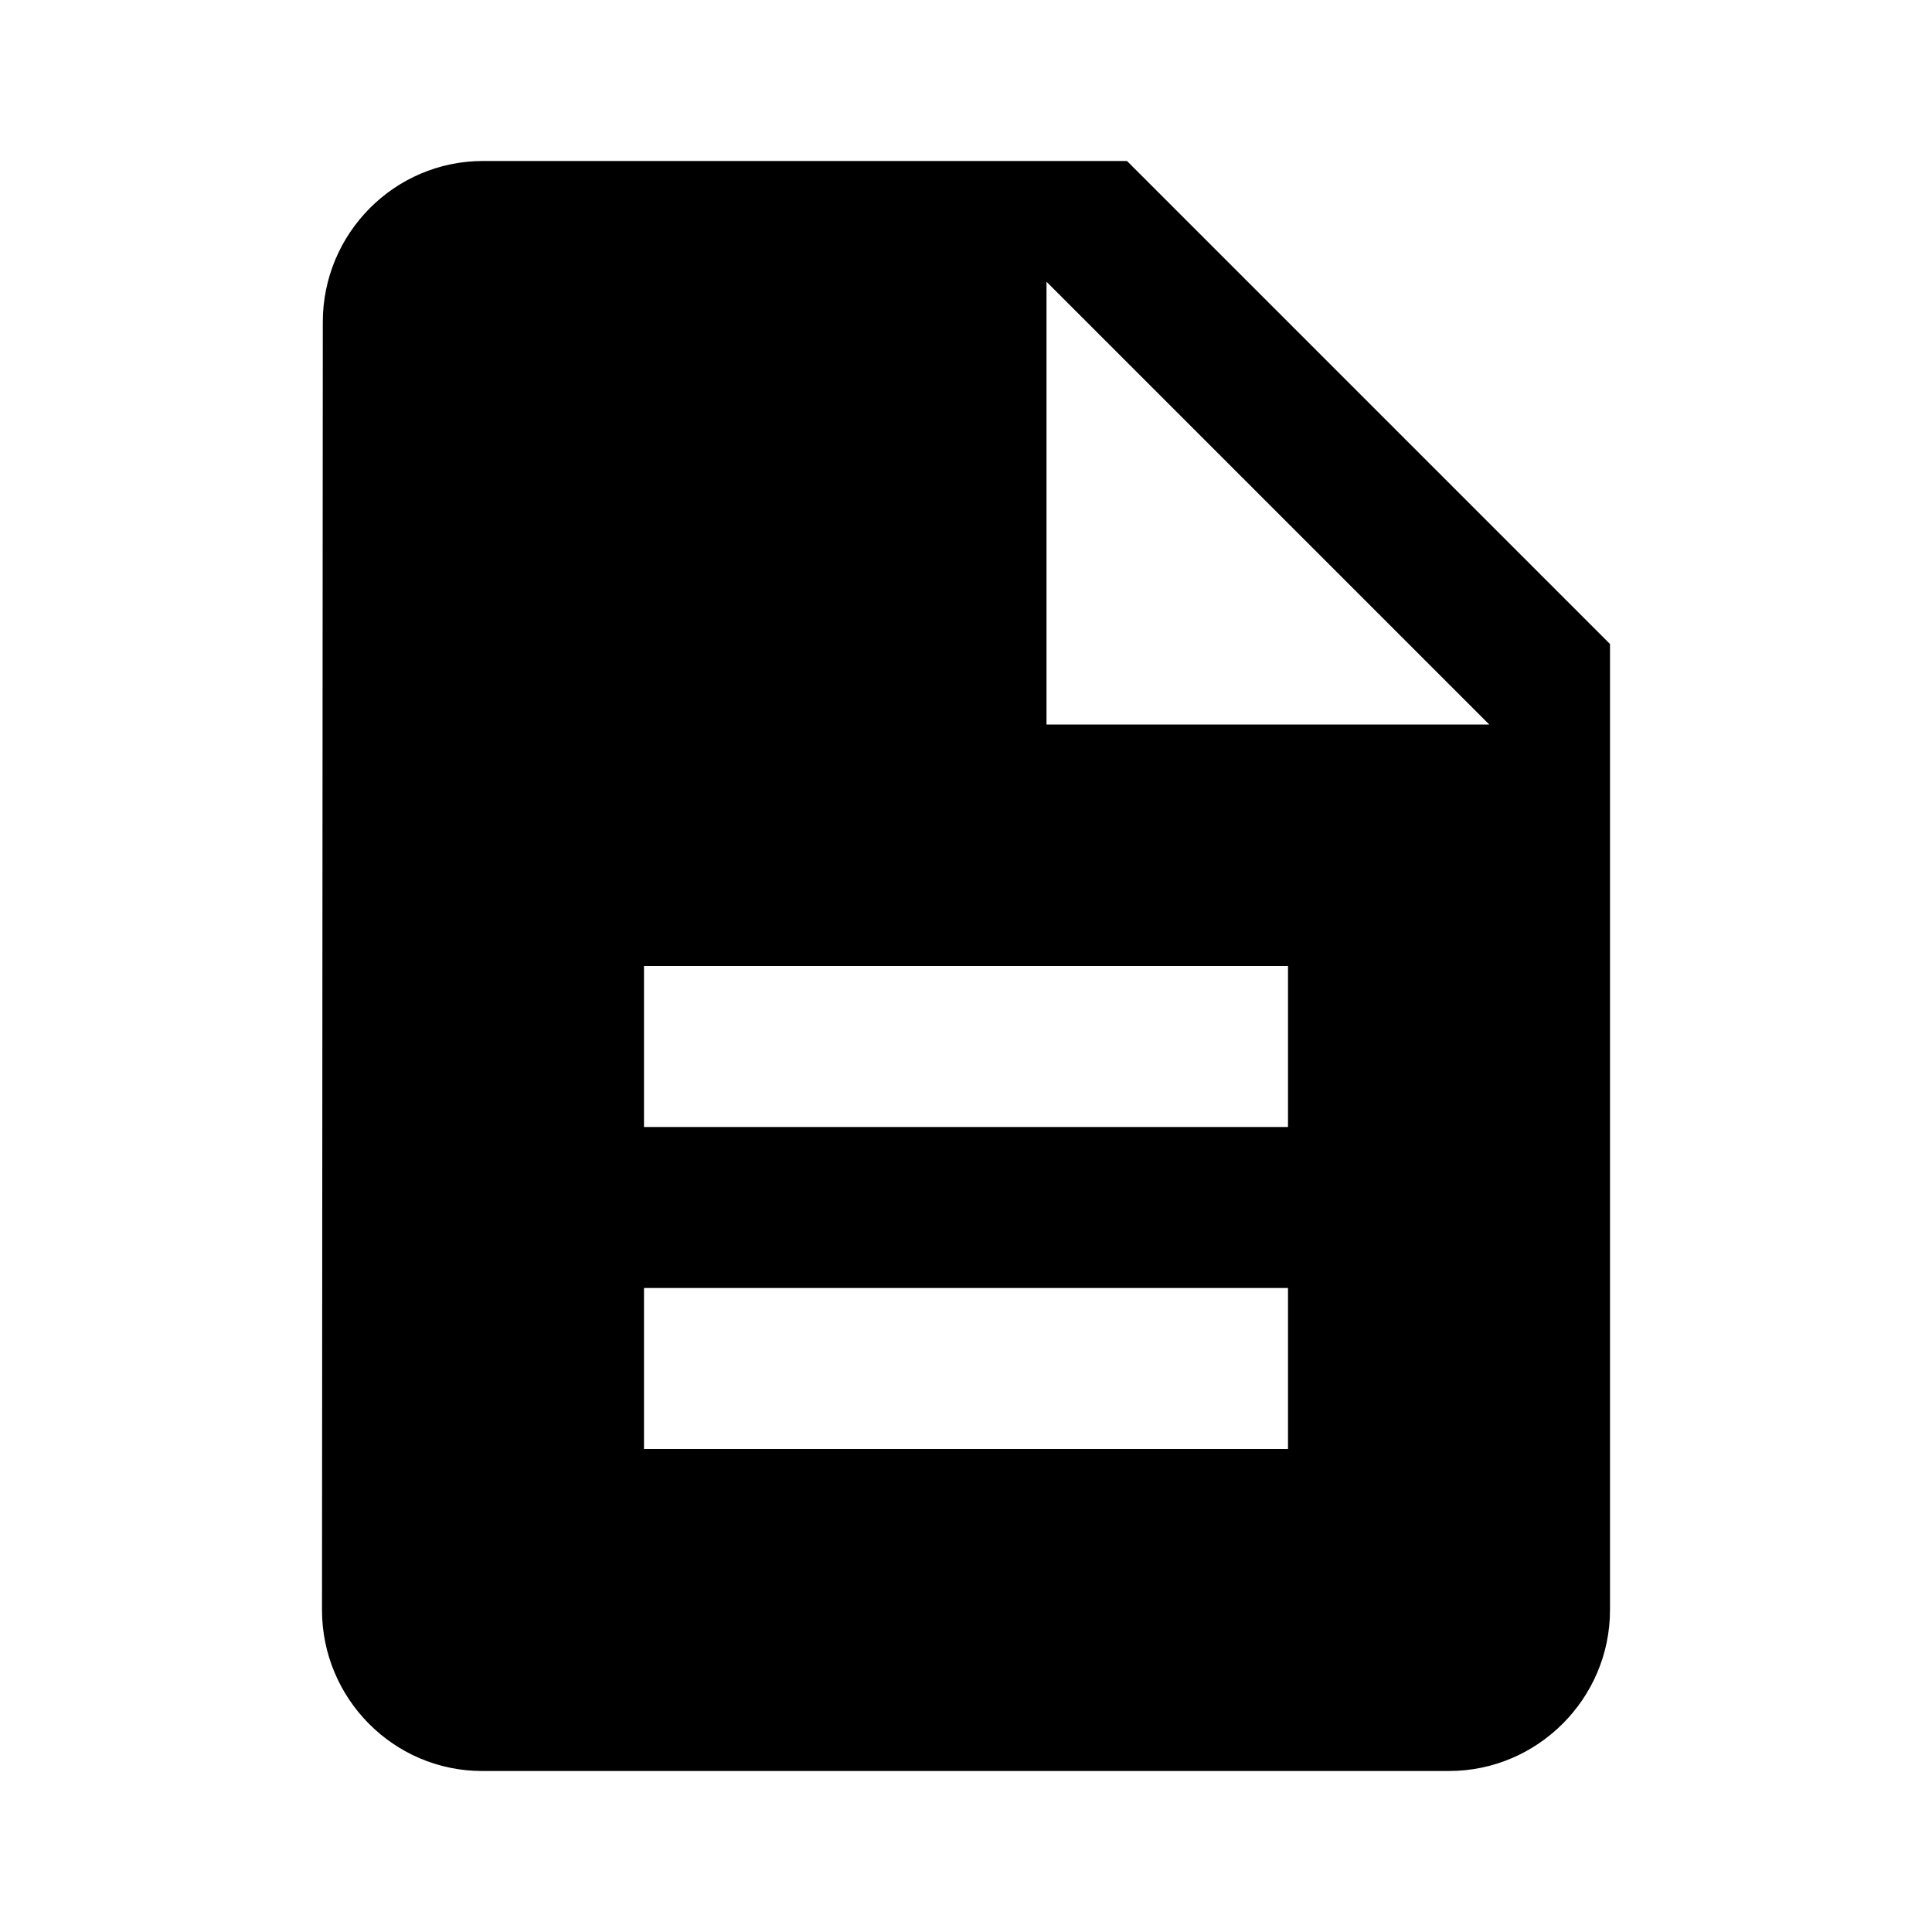
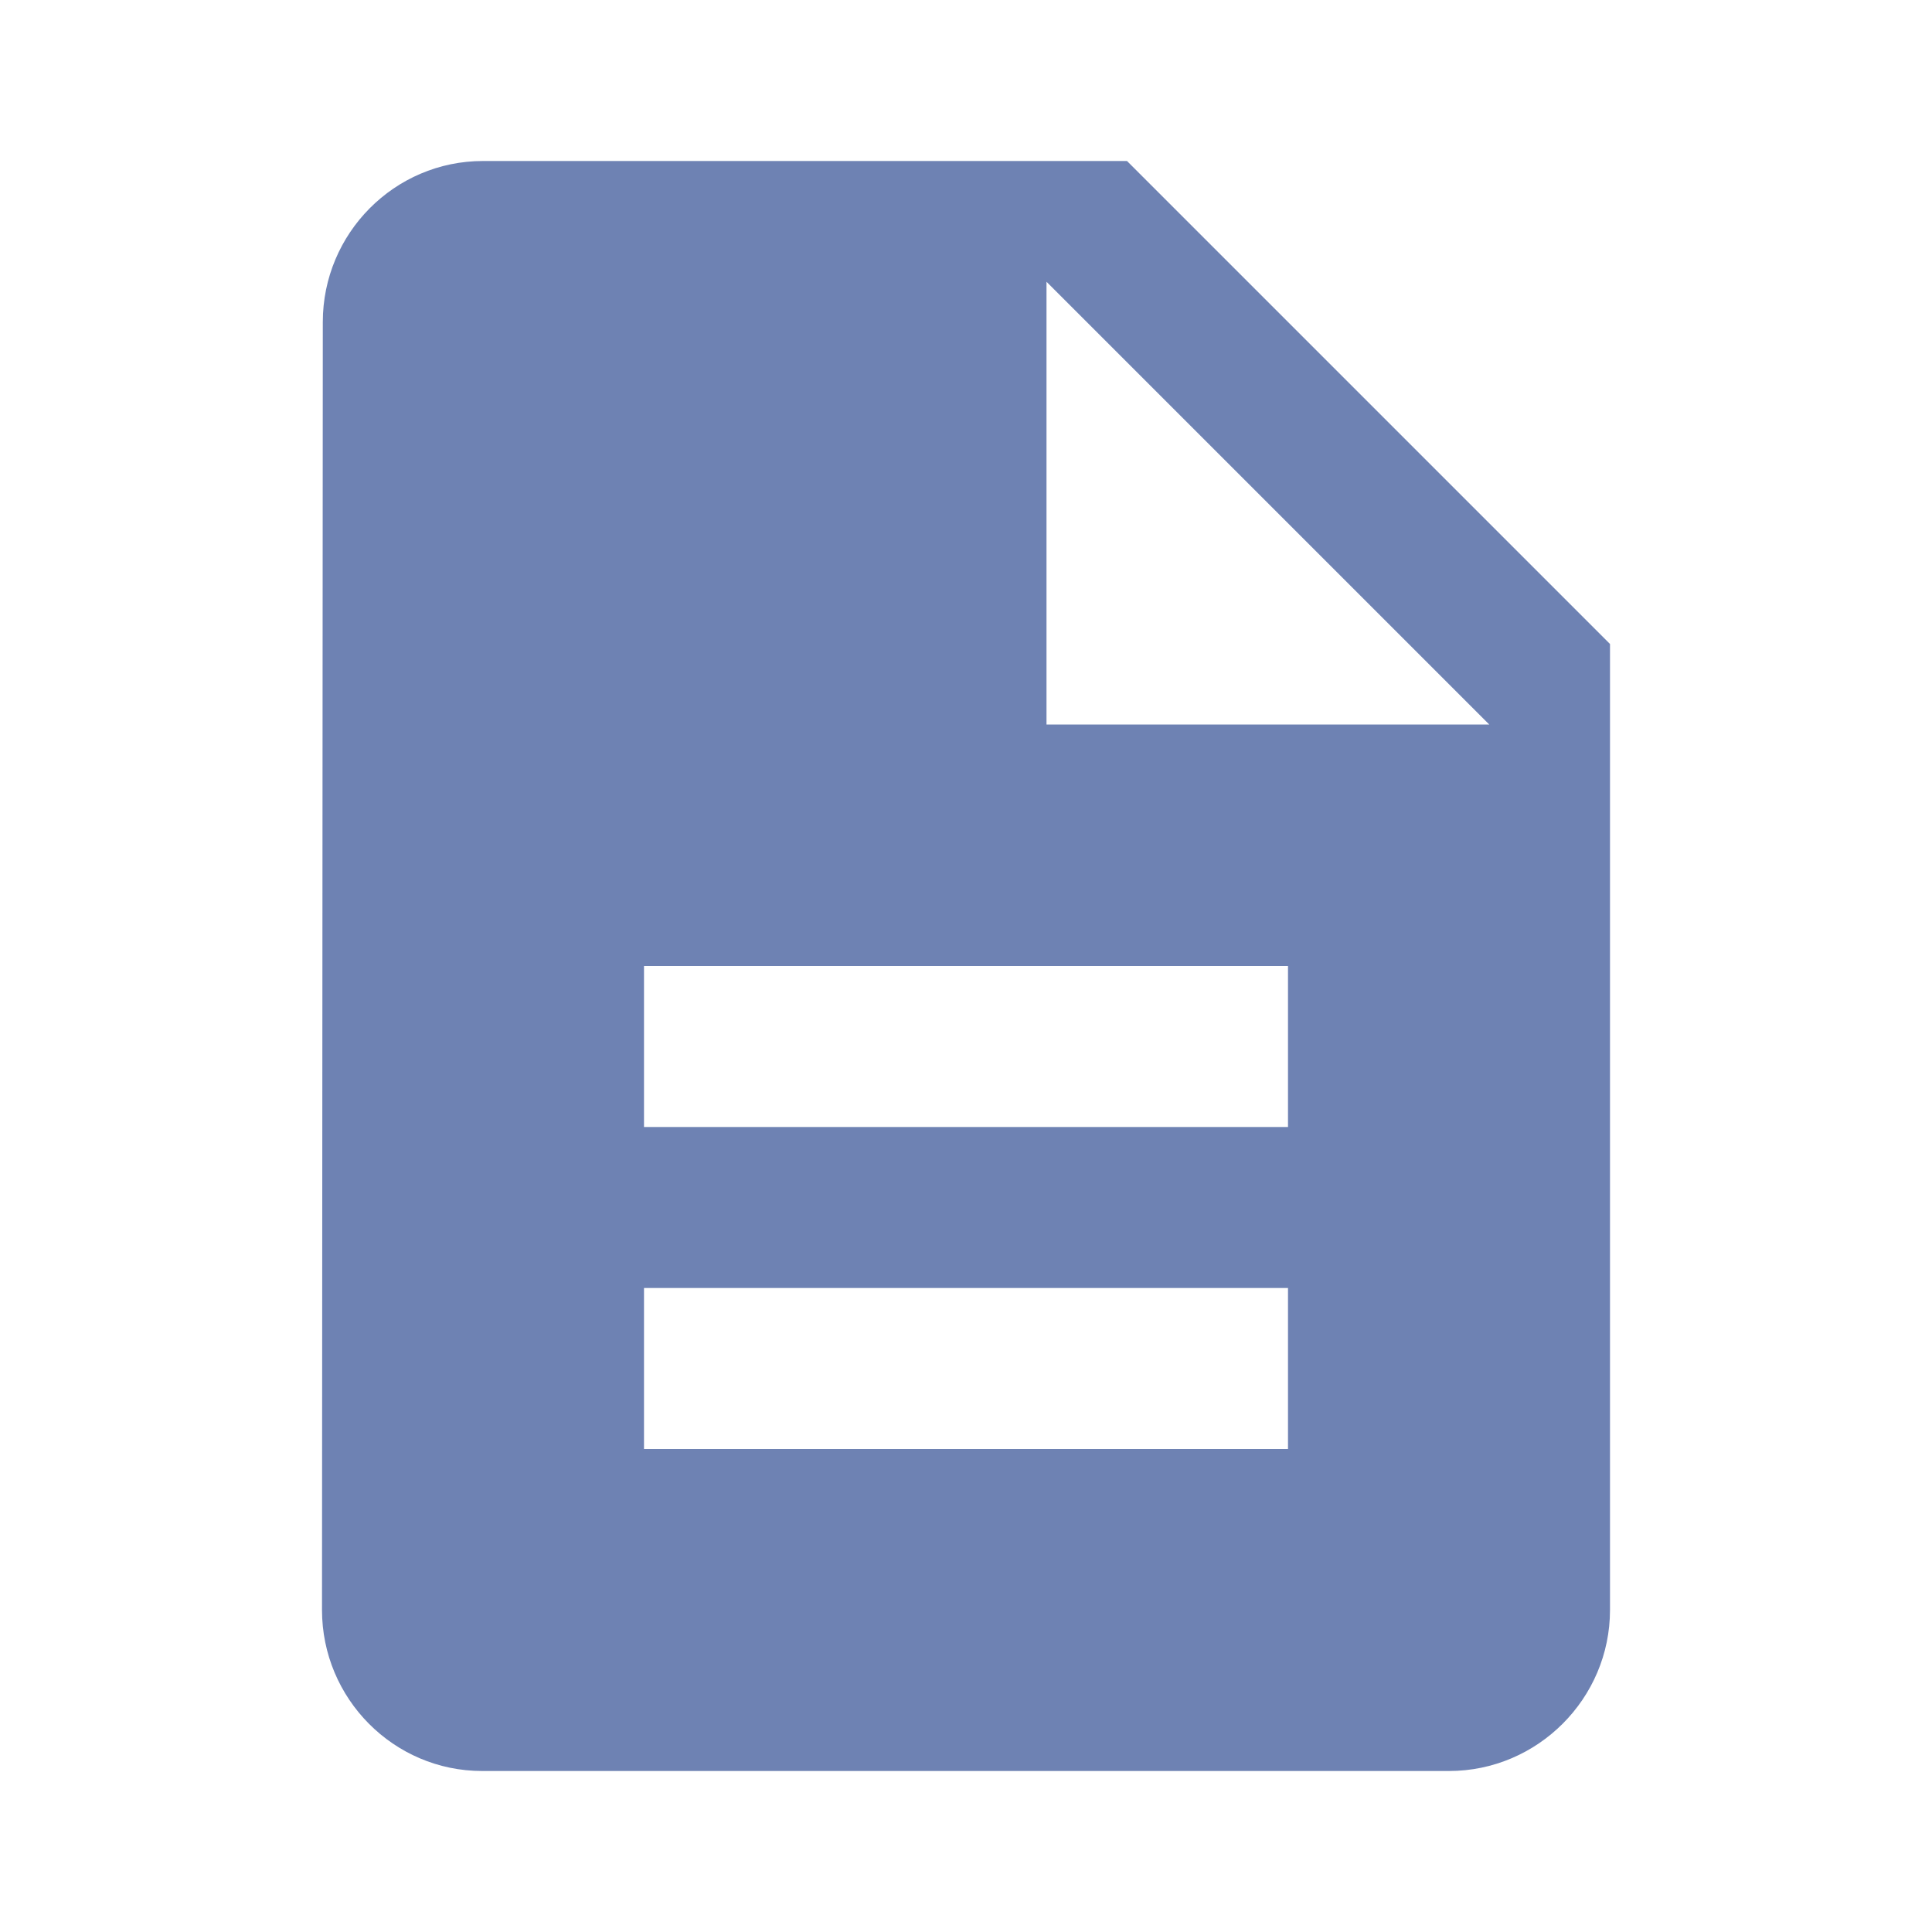
- <svg xmlns="http://www.w3.org/2000/svg" viewBox="0 0 24 24" fill="%23263959" width="48px" height="48px">
+ <svg xmlns="http://www.w3.org/2000/svg" viewBox="0 0 24 24" fill="#6e82b3" width="48px" height="48px">
  <path d="M0 0h24v24H0z" fill="none" />
  <path d="M14 2H6c-1.1 0-1.99.9-1.99 2L4 20c0 1.1.89 2 1.99 2H18c1.1 0 2-.9 2-2V8l-6-6zm2 16H8v-2h8v2zm0-4H8v-2h8v2zm-3-5V3.5L18.5 9H13z" />
</svg>
